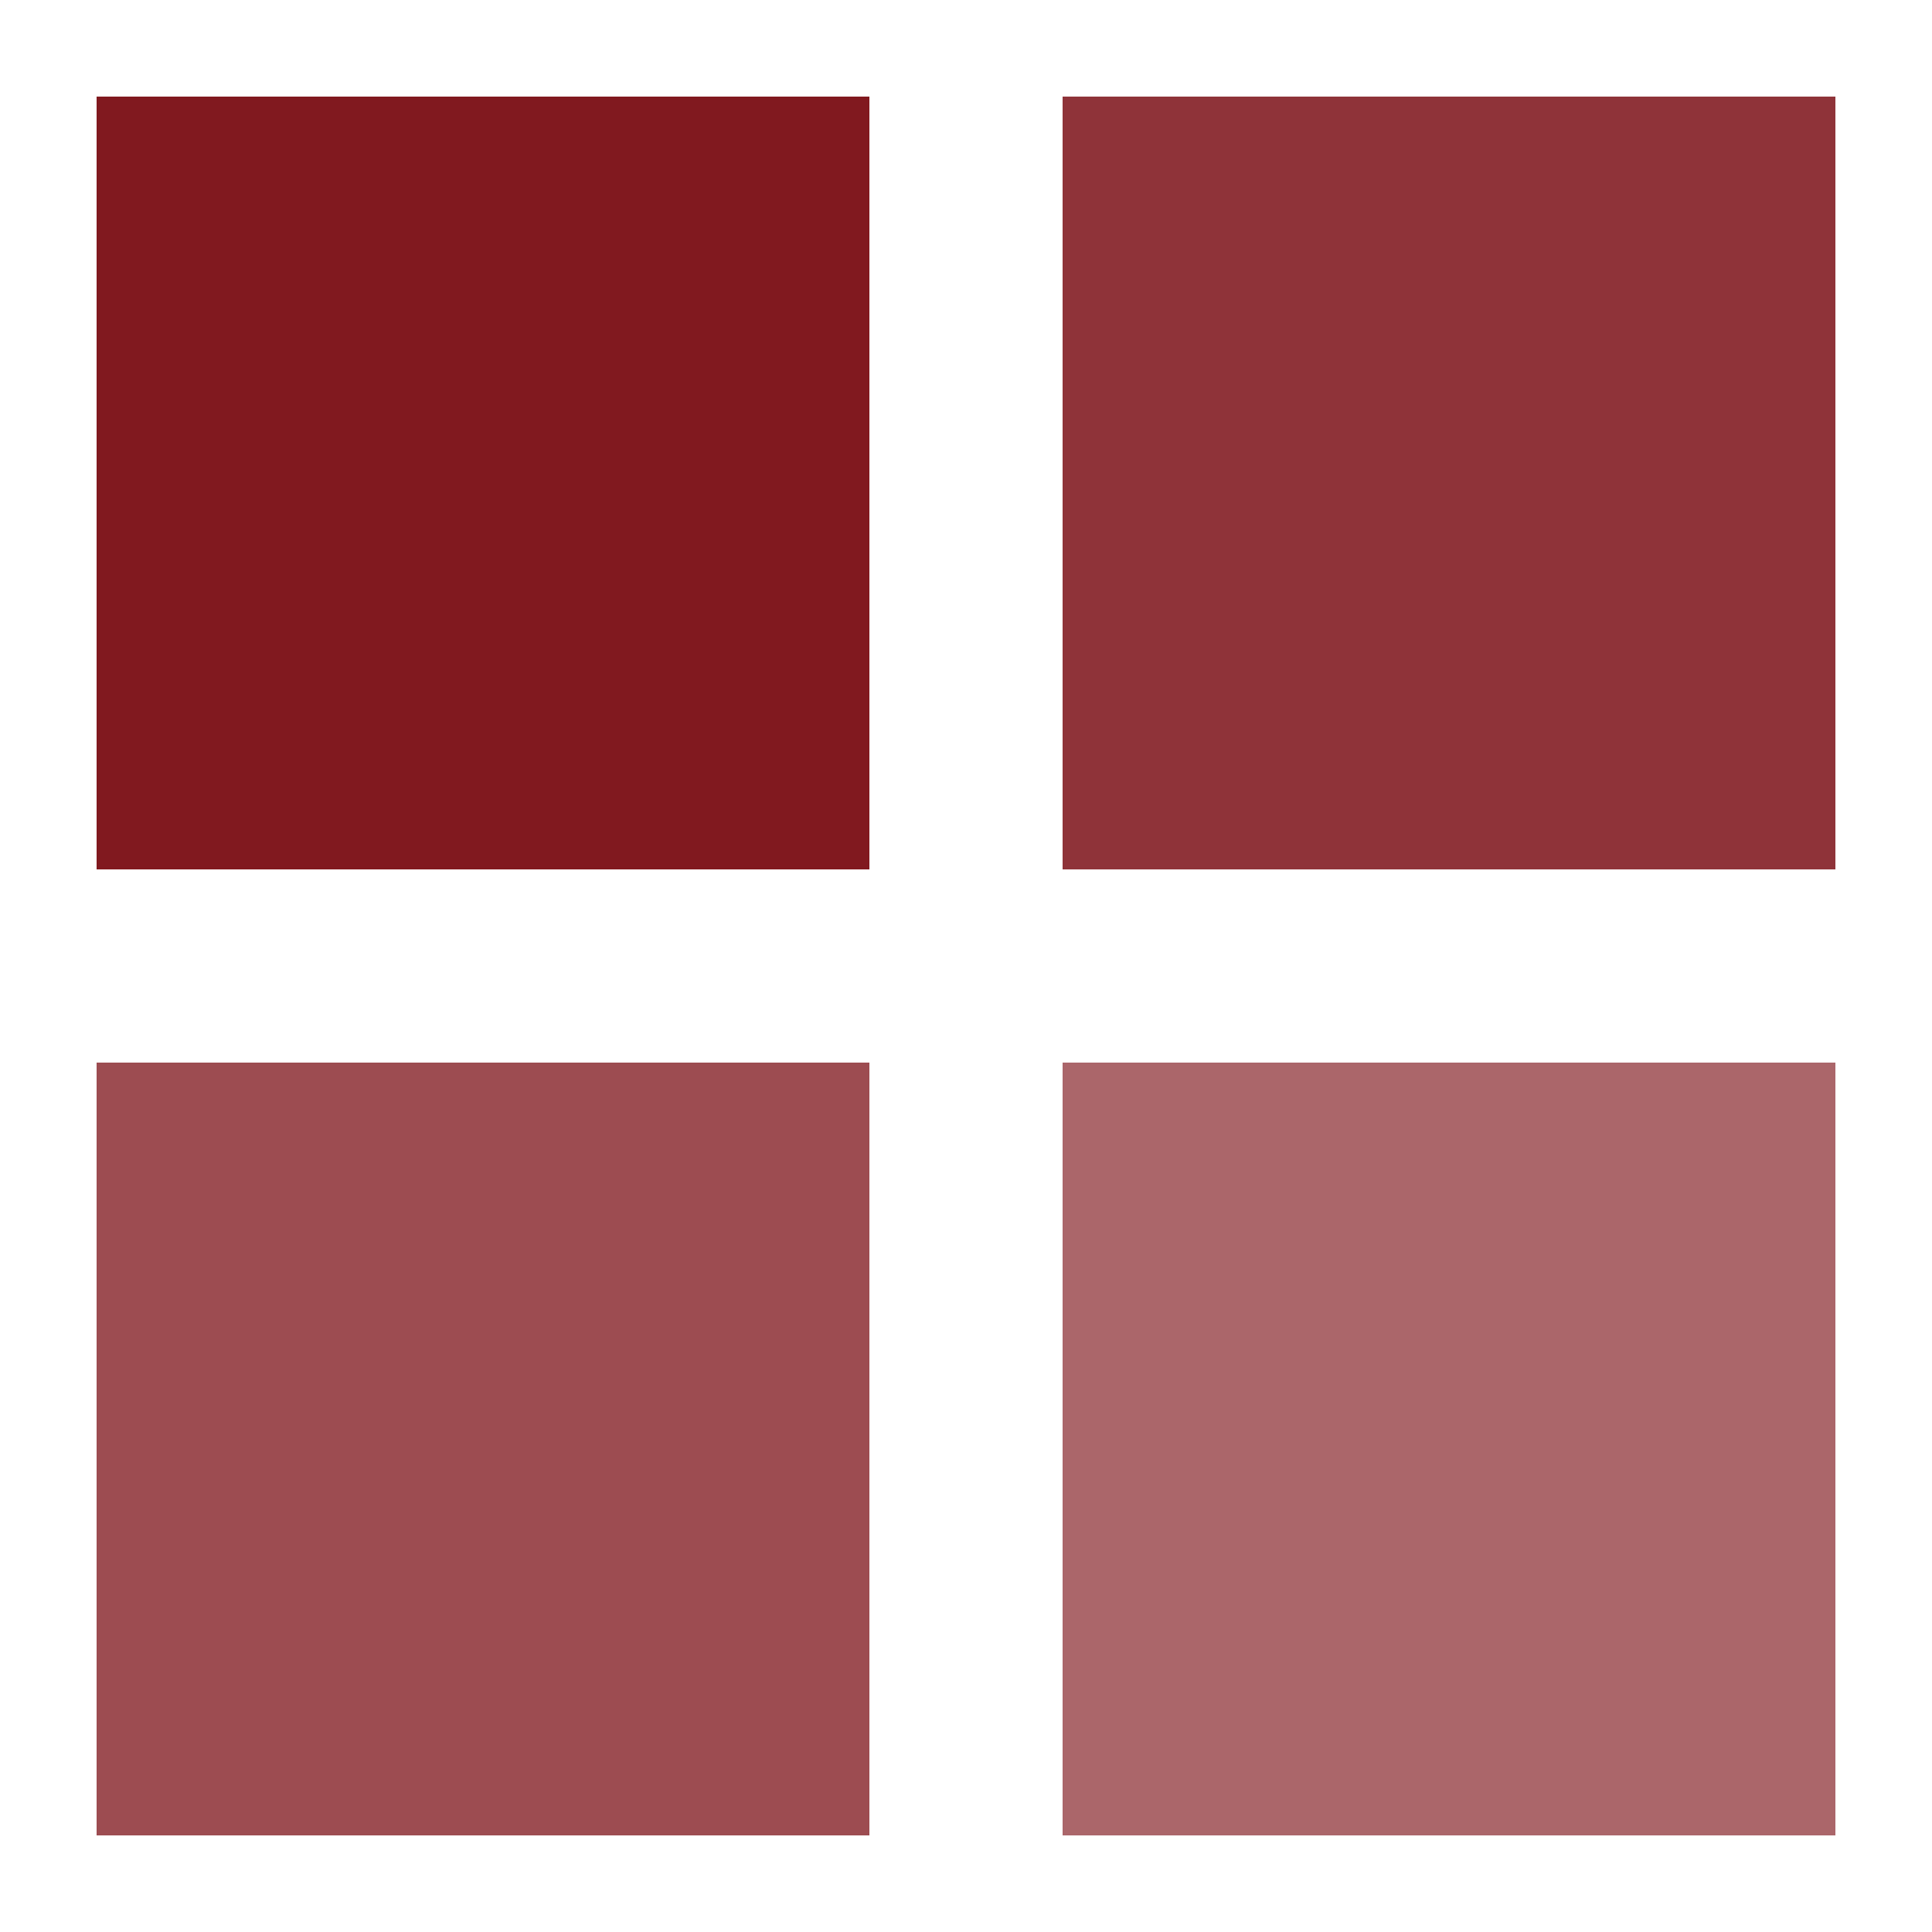
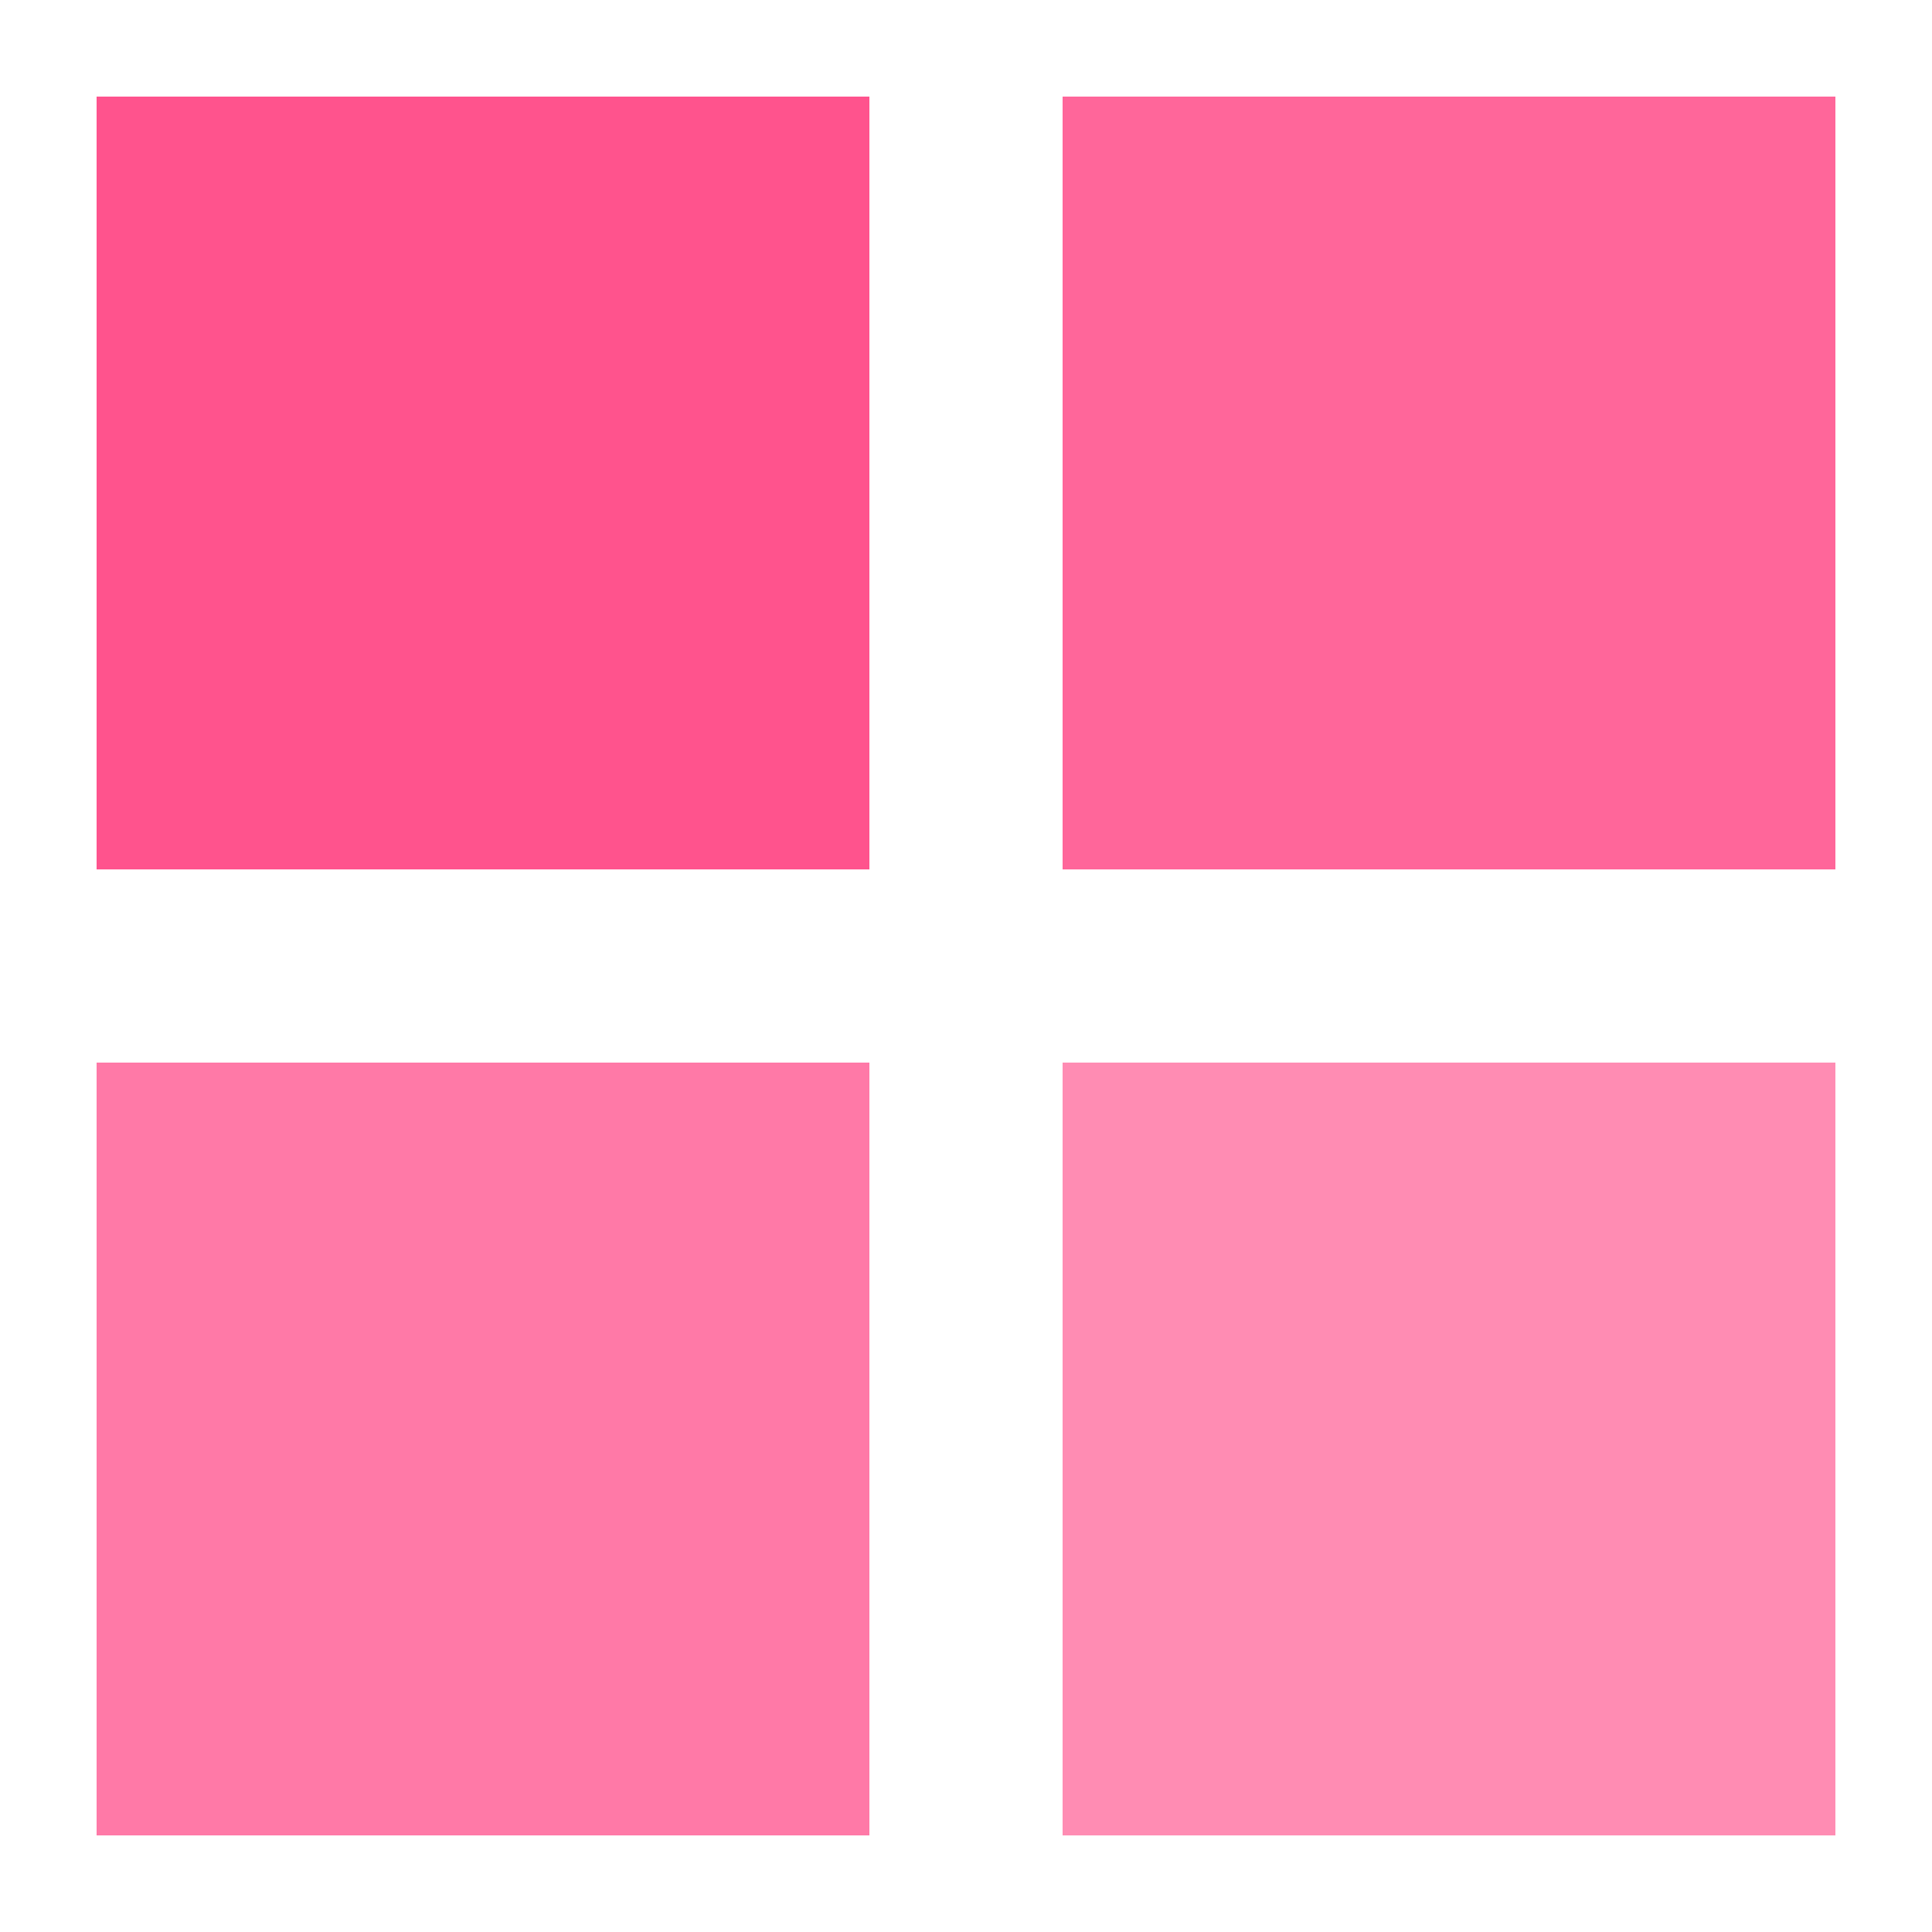
- <svg xmlns="http://www.w3.org/2000/svg" width="146px" height="146px" viewBox="0 0 100 100" preserveAspectRatio="xMidYMid" class="uil-cube">
+ <svg xmlns="http://www.w3.org/2000/svg" width="120px" height="120px" viewBox="0 0 100 100" preserveAspectRatio="xMidYMid" class="uil-cube">
  <rect x="0" y="0" width="100" height="100" fill="none" class="bk" />
  <g transform="translate(25 25)">
-     <rect x="-20" y="-20" width="40" height="40" fill="#730007" opacity="0.9" class="cube">
+     <rect x="-20" y="-20" width="40" height="40" fill="#ff4081" opacity="0.9" class="cube">
      <animateTransform attributeName="transform" type="scale" from="1.5" to="1" repeatCount="indefinite" begin="0s" dur="1s" calcMode="spline" keySplines="0.2 0.8 0.2 0.8" keyTimes="0;1" />
    </rect>
  </g>
  <g transform="translate(75 25)">
-     <rect x="-20" y="-20" width="40" height="40" fill="#730007" opacity="0.8" class="cube">
+     <rect x="-20" y="-20" width="40" height="40" fill="#ff4081" opacity="0.8" class="cube">
      <animateTransform attributeName="transform" type="scale" from="1.5" to="1" repeatCount="indefinite" begin="0.1s" dur="1s" calcMode="spline" keySplines="0.2 0.8 0.2 0.8" keyTimes="0;1" />
    </rect>
  </g>
  <g transform="translate(25 75)">
-     <rect x="-20" y="-20" width="40" height="40" fill="#730007" opacity="0.7" class="cube">
+     <rect x="-20" y="-20" width="40" height="40" fill="#ff4081" opacity="0.7" class="cube">
      <animateTransform attributeName="transform" type="scale" from="1.5" to="1" repeatCount="indefinite" begin="0.3s" dur="1s" calcMode="spline" keySplines="0.2 0.8 0.2 0.8" keyTimes="0;1" />
    </rect>
  </g>
  <g transform="translate(75 75)">
-     <rect x="-20" y="-20" width="40" height="40" fill="#730007" opacity="0.6" class="cube">
+     <rect x="-20" y="-20" width="40" height="40" fill="#ff4081" opacity="0.6" class="cube">
      <animateTransform attributeName="transform" type="scale" from="1.5" to="1" repeatCount="indefinite" begin="0.2s" dur="1s" calcMode="spline" keySplines="0.2 0.8 0.2 0.8" keyTimes="0;1" />
    </rect>
  </g>
</svg>
